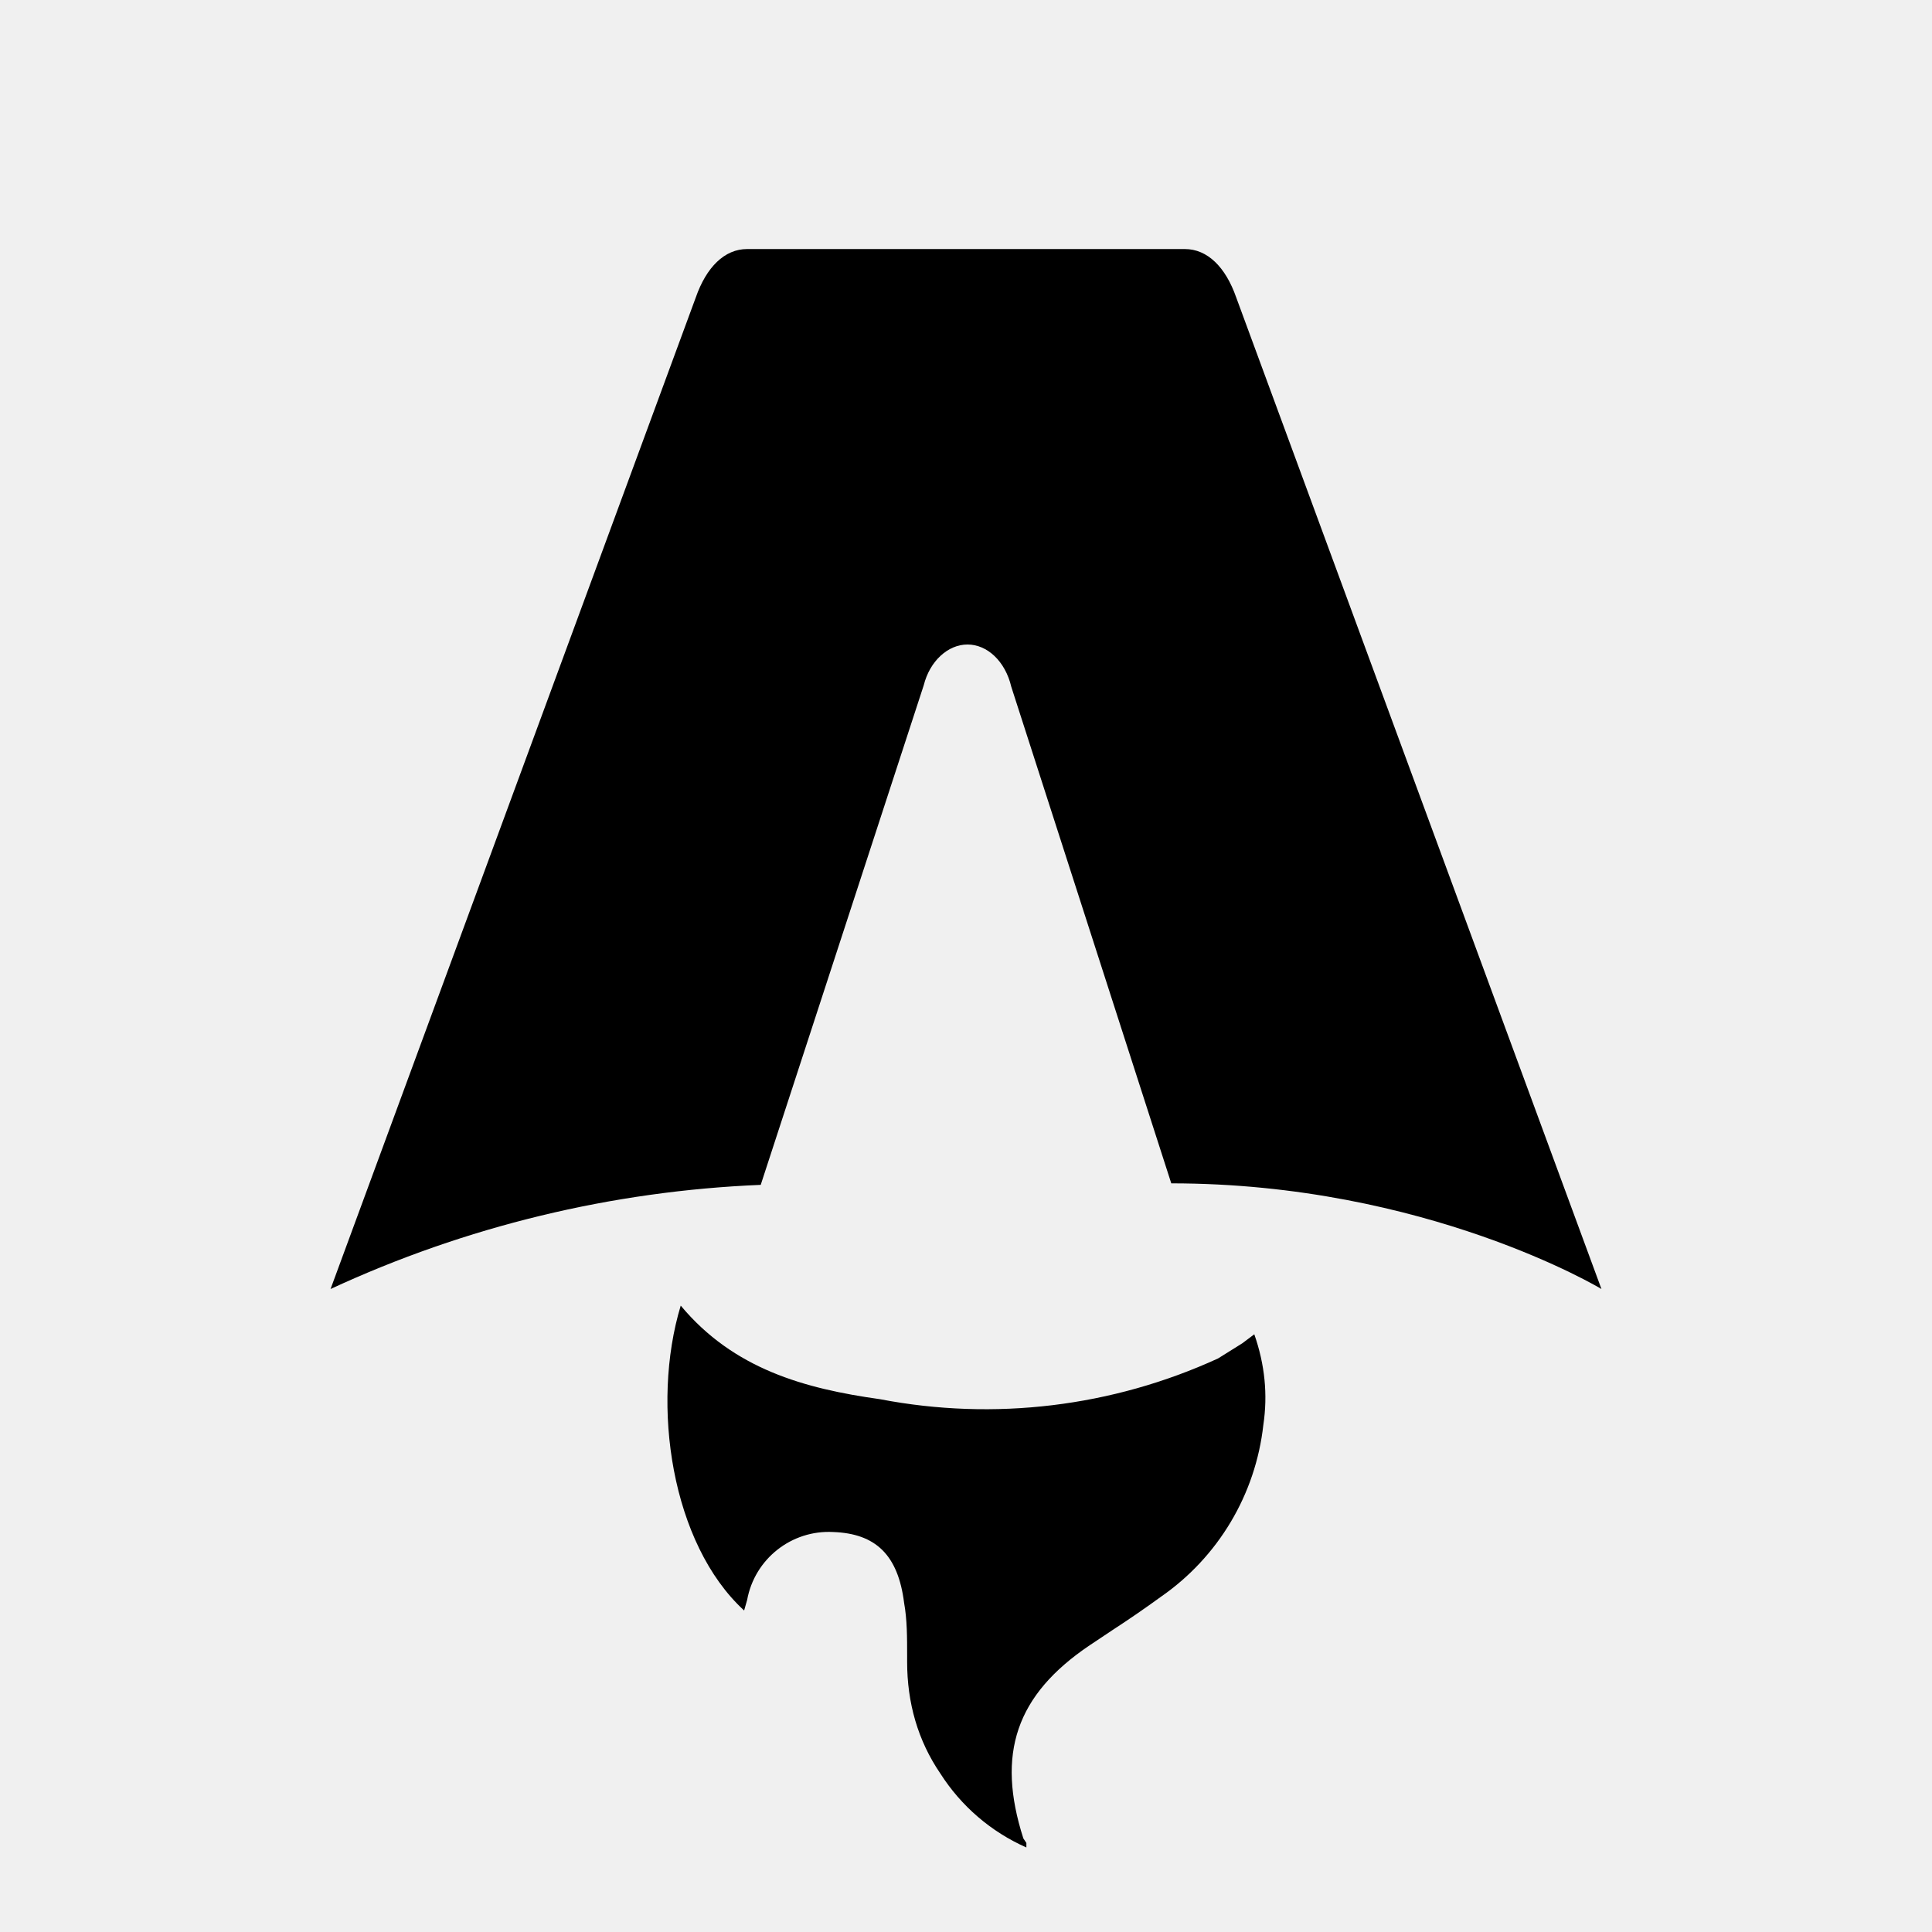
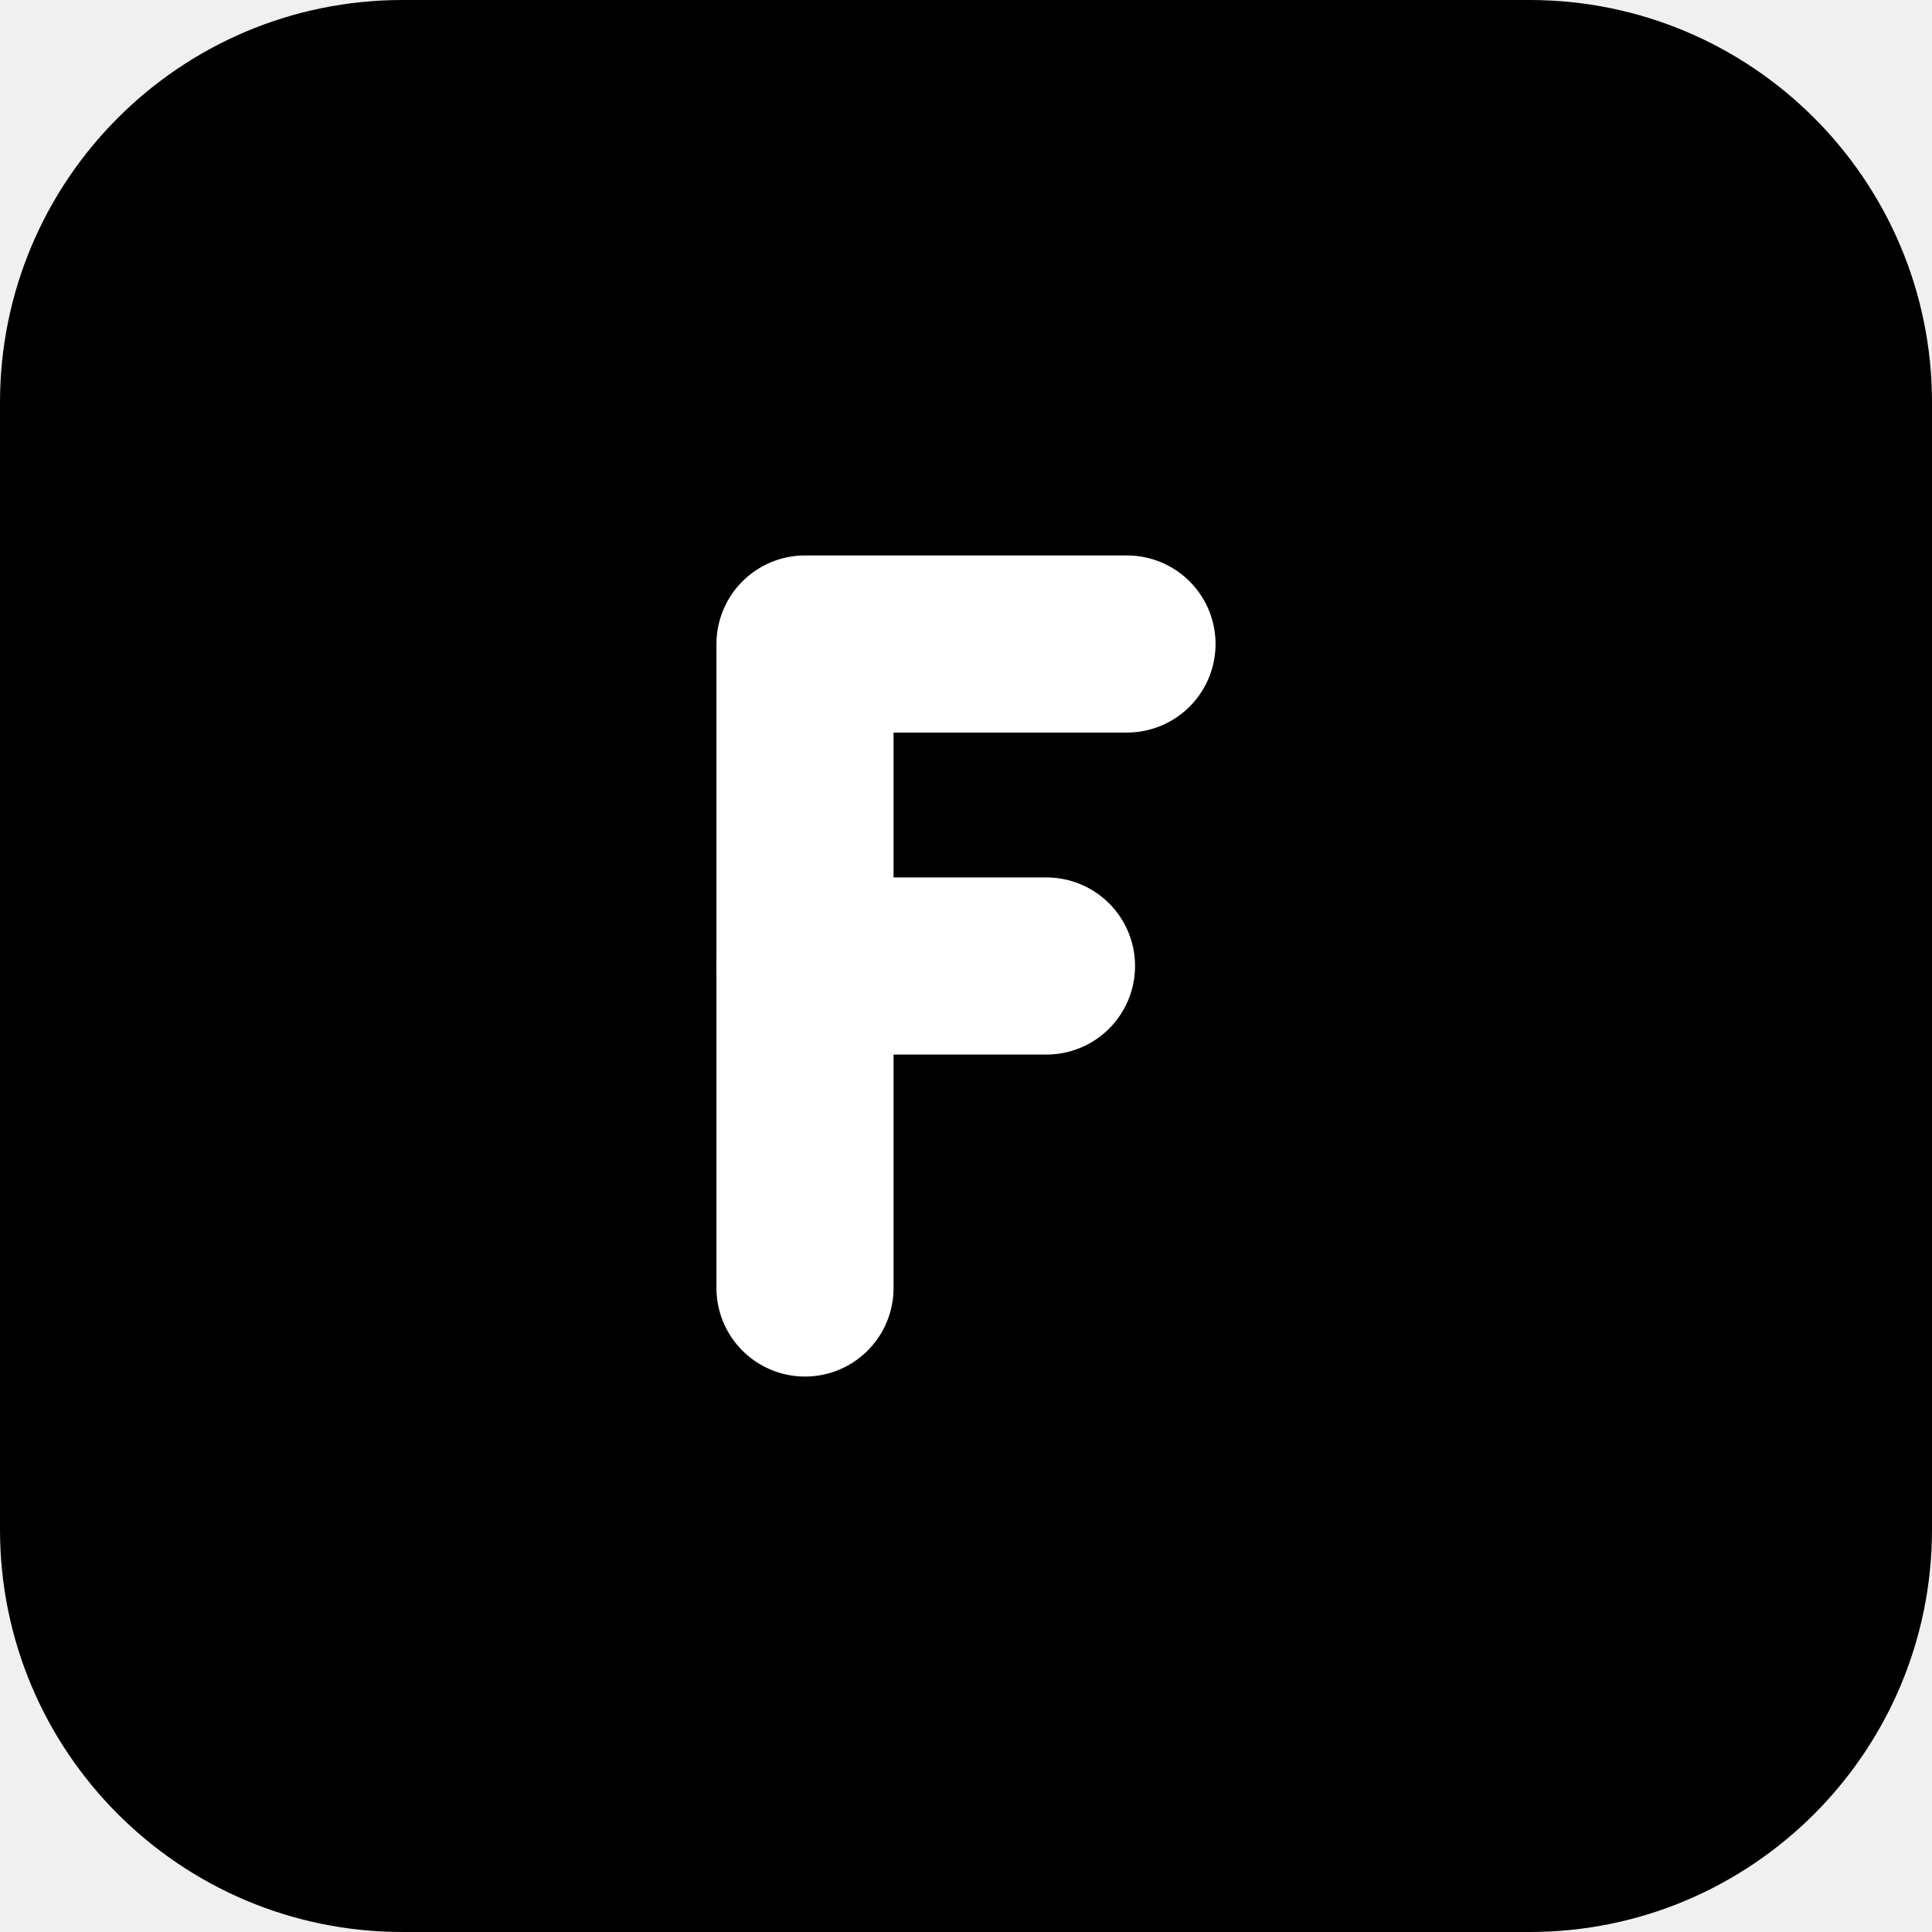
- <svg xmlns="http://www.w3.org/2000/svg" fill="none" viewBox="0 0 128 128">
-   <path d="M50.4 78.5a75.1 75.1 0 0 0-28.5 6.9l24.2-65.7c.7-2 1.9-3.2 3.4-3.2h29c1.5 0 2.7 1.2 3.4 3.2l24.2 65.7s-11.6-7-28.5-7L67 45.5c-.4-1.7-1.6-2.8-2.9-2.8-1.3 0-2.5 1.1-2.9 2.7L50.4 78.5Zm-1.1 28.2Zm-4.2-20.2c-2 6.6-.6 15.8 4.2 20.2a17.5 17.5 0 0 1 .2-.7 5.5 5.5 0 0 1 5.7-4.5c2.8.1 4.3 1.5 4.7 4.7.2 1.1.2 2.3.2 3.5v.4c0 2.7.7 5.2 2.2 7.4a13 13 0 0 0 5.7 4.9v-.3l-.2-.3c-1.8-5.6-.5-9.5 4.4-12.8l1.5-1a73 73 0 0 0 3.2-2.2 16 16 0 0 0 6.8-11.4c.3-2 .1-4-.6-6l-.8.6-1.6 1a37 37 0 0 1-22.4 2.7c-5-.7-9.7-2-13.2-6.2Z" />
-   <style>
-         path { fill: #000; }
-         @media (prefers-color-scheme: dark) {
-             path { fill: #FFF; }
-         }
-     </style>
+ <svg xmlns="http://www.w3.org/2000/svg" width="32" height="32" viewBox="0 0 24 24" fill="none">
+   <rect width="24" height="24" rx="5" fill="#000" />
+   <path d="M10 12h3" stroke="#fff" stroke-width="2.2" stroke-linecap="round" stroke-linejoin="round" />
+   <path d="M14 8h-4v8" stroke="#fff" stroke-width="2.2" stroke-linecap="round" stroke-linejoin="round" />
</svg>
